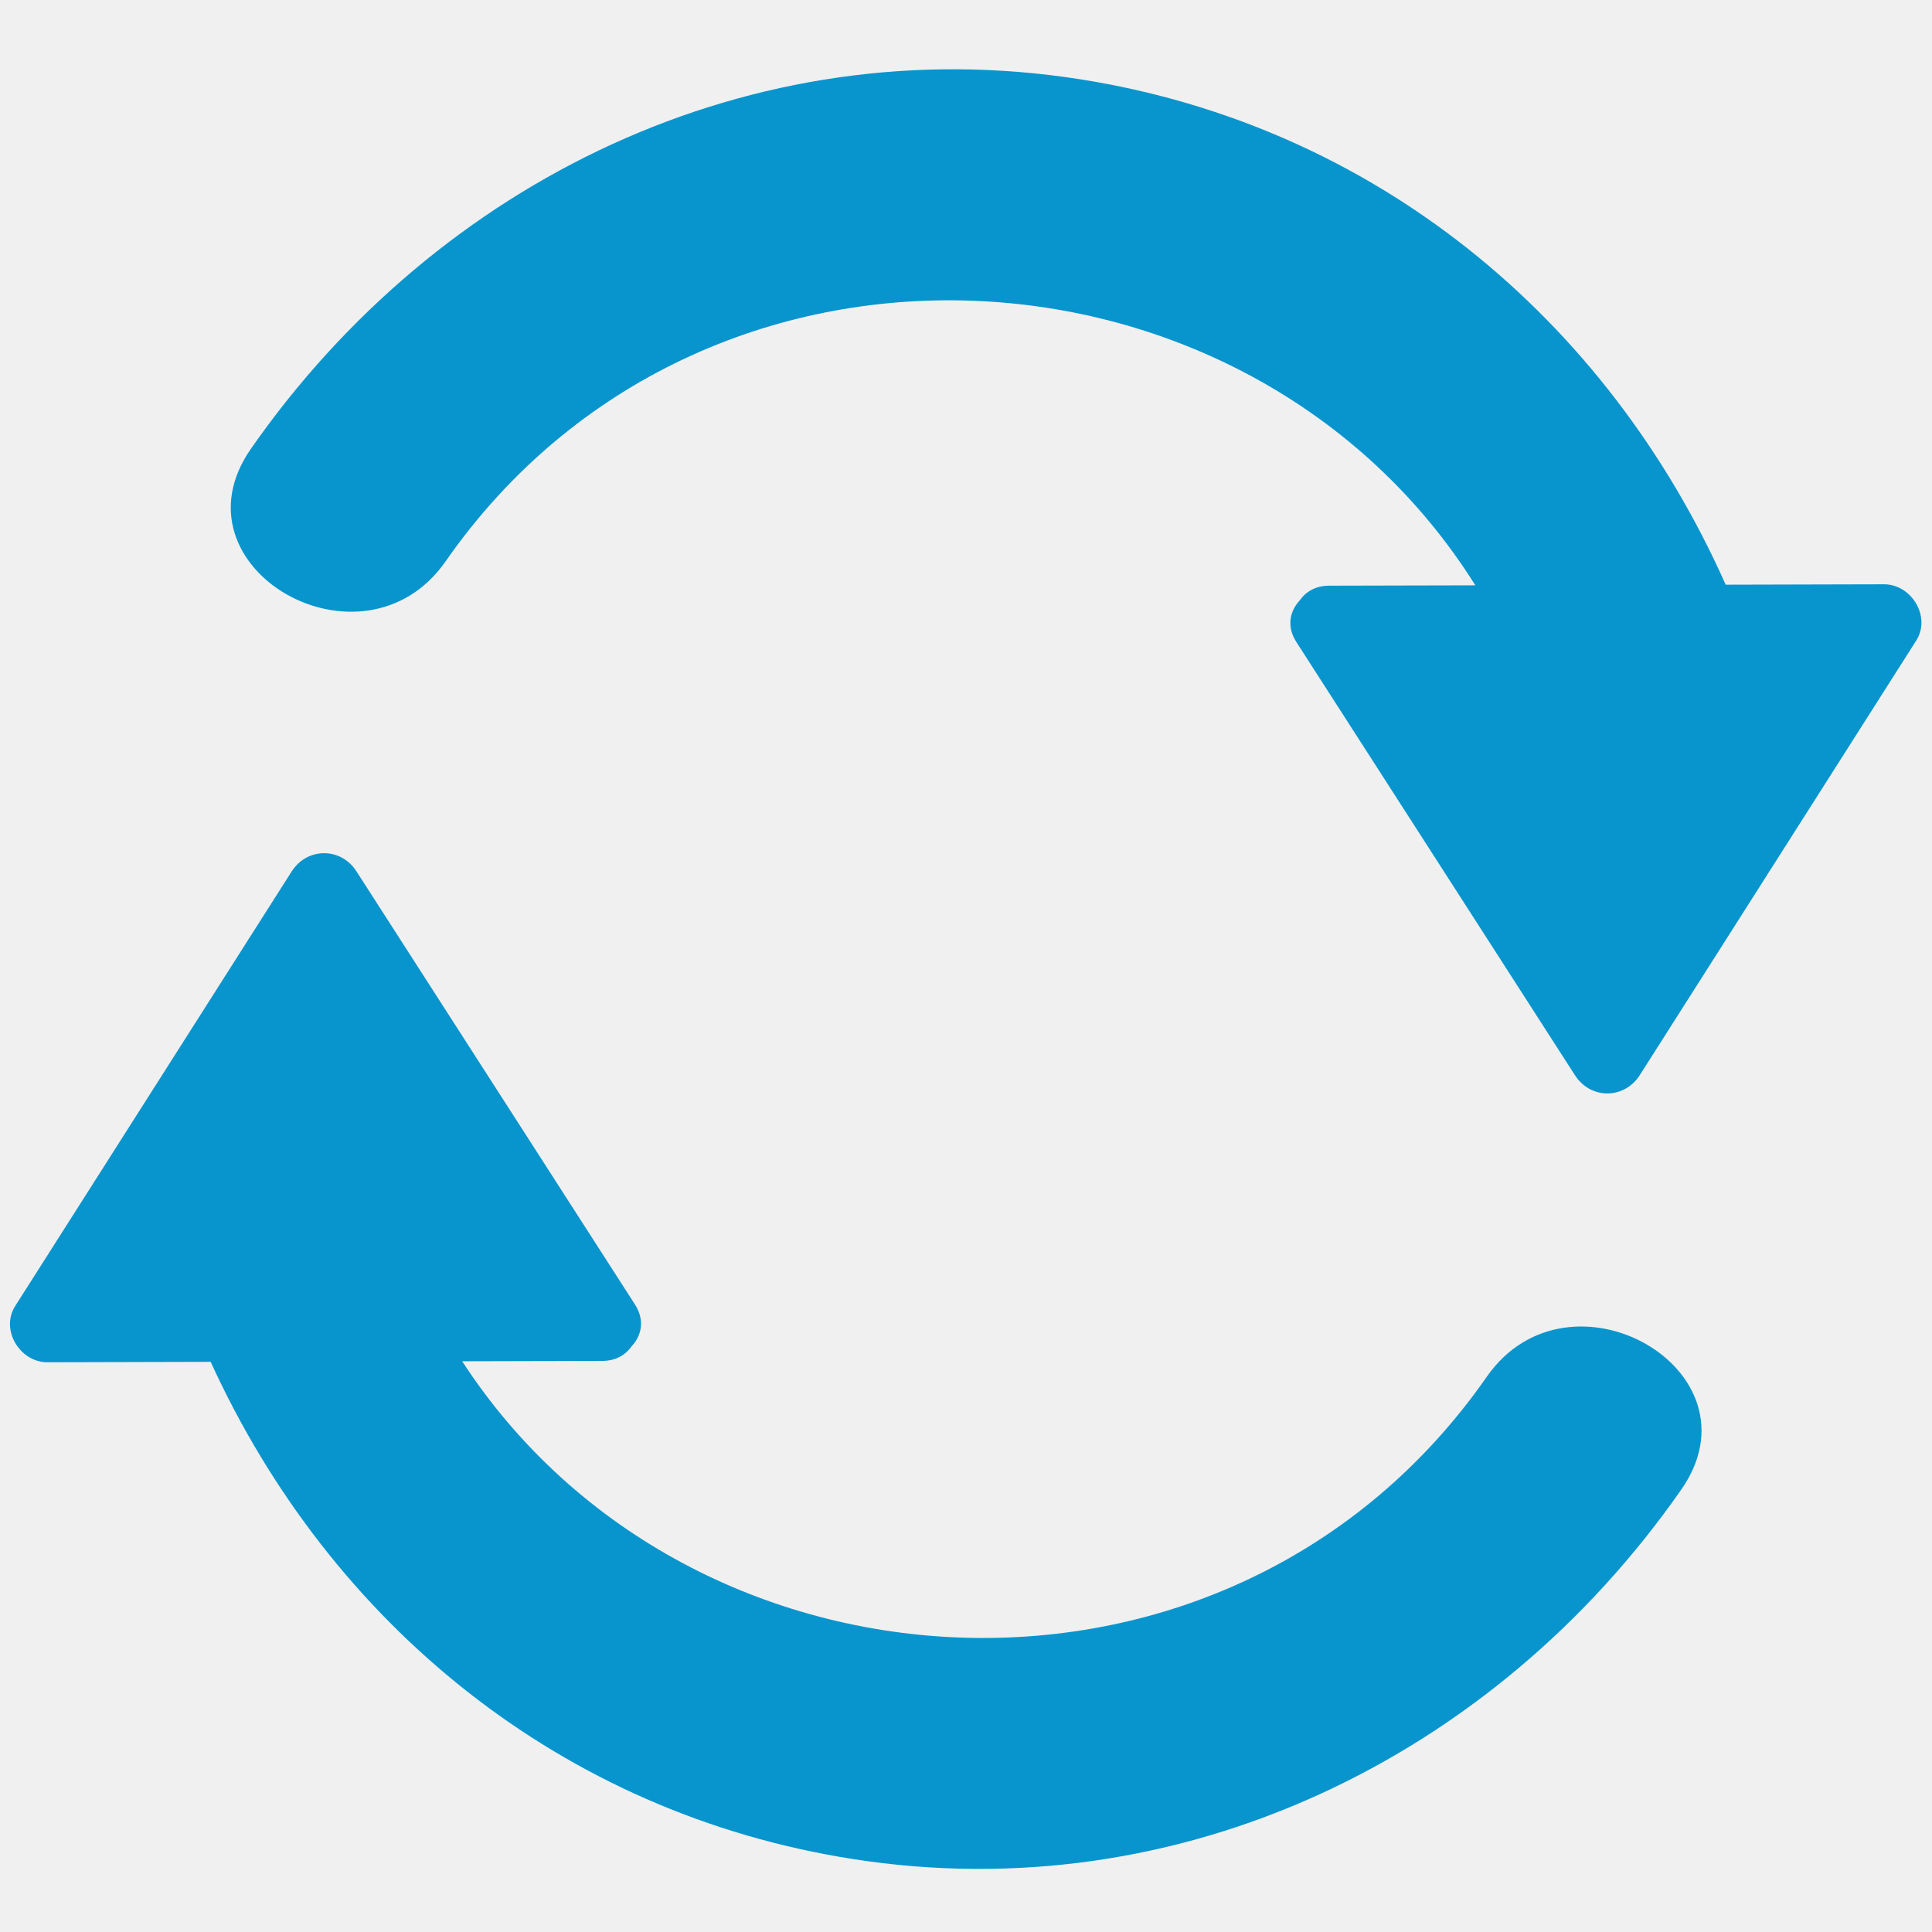
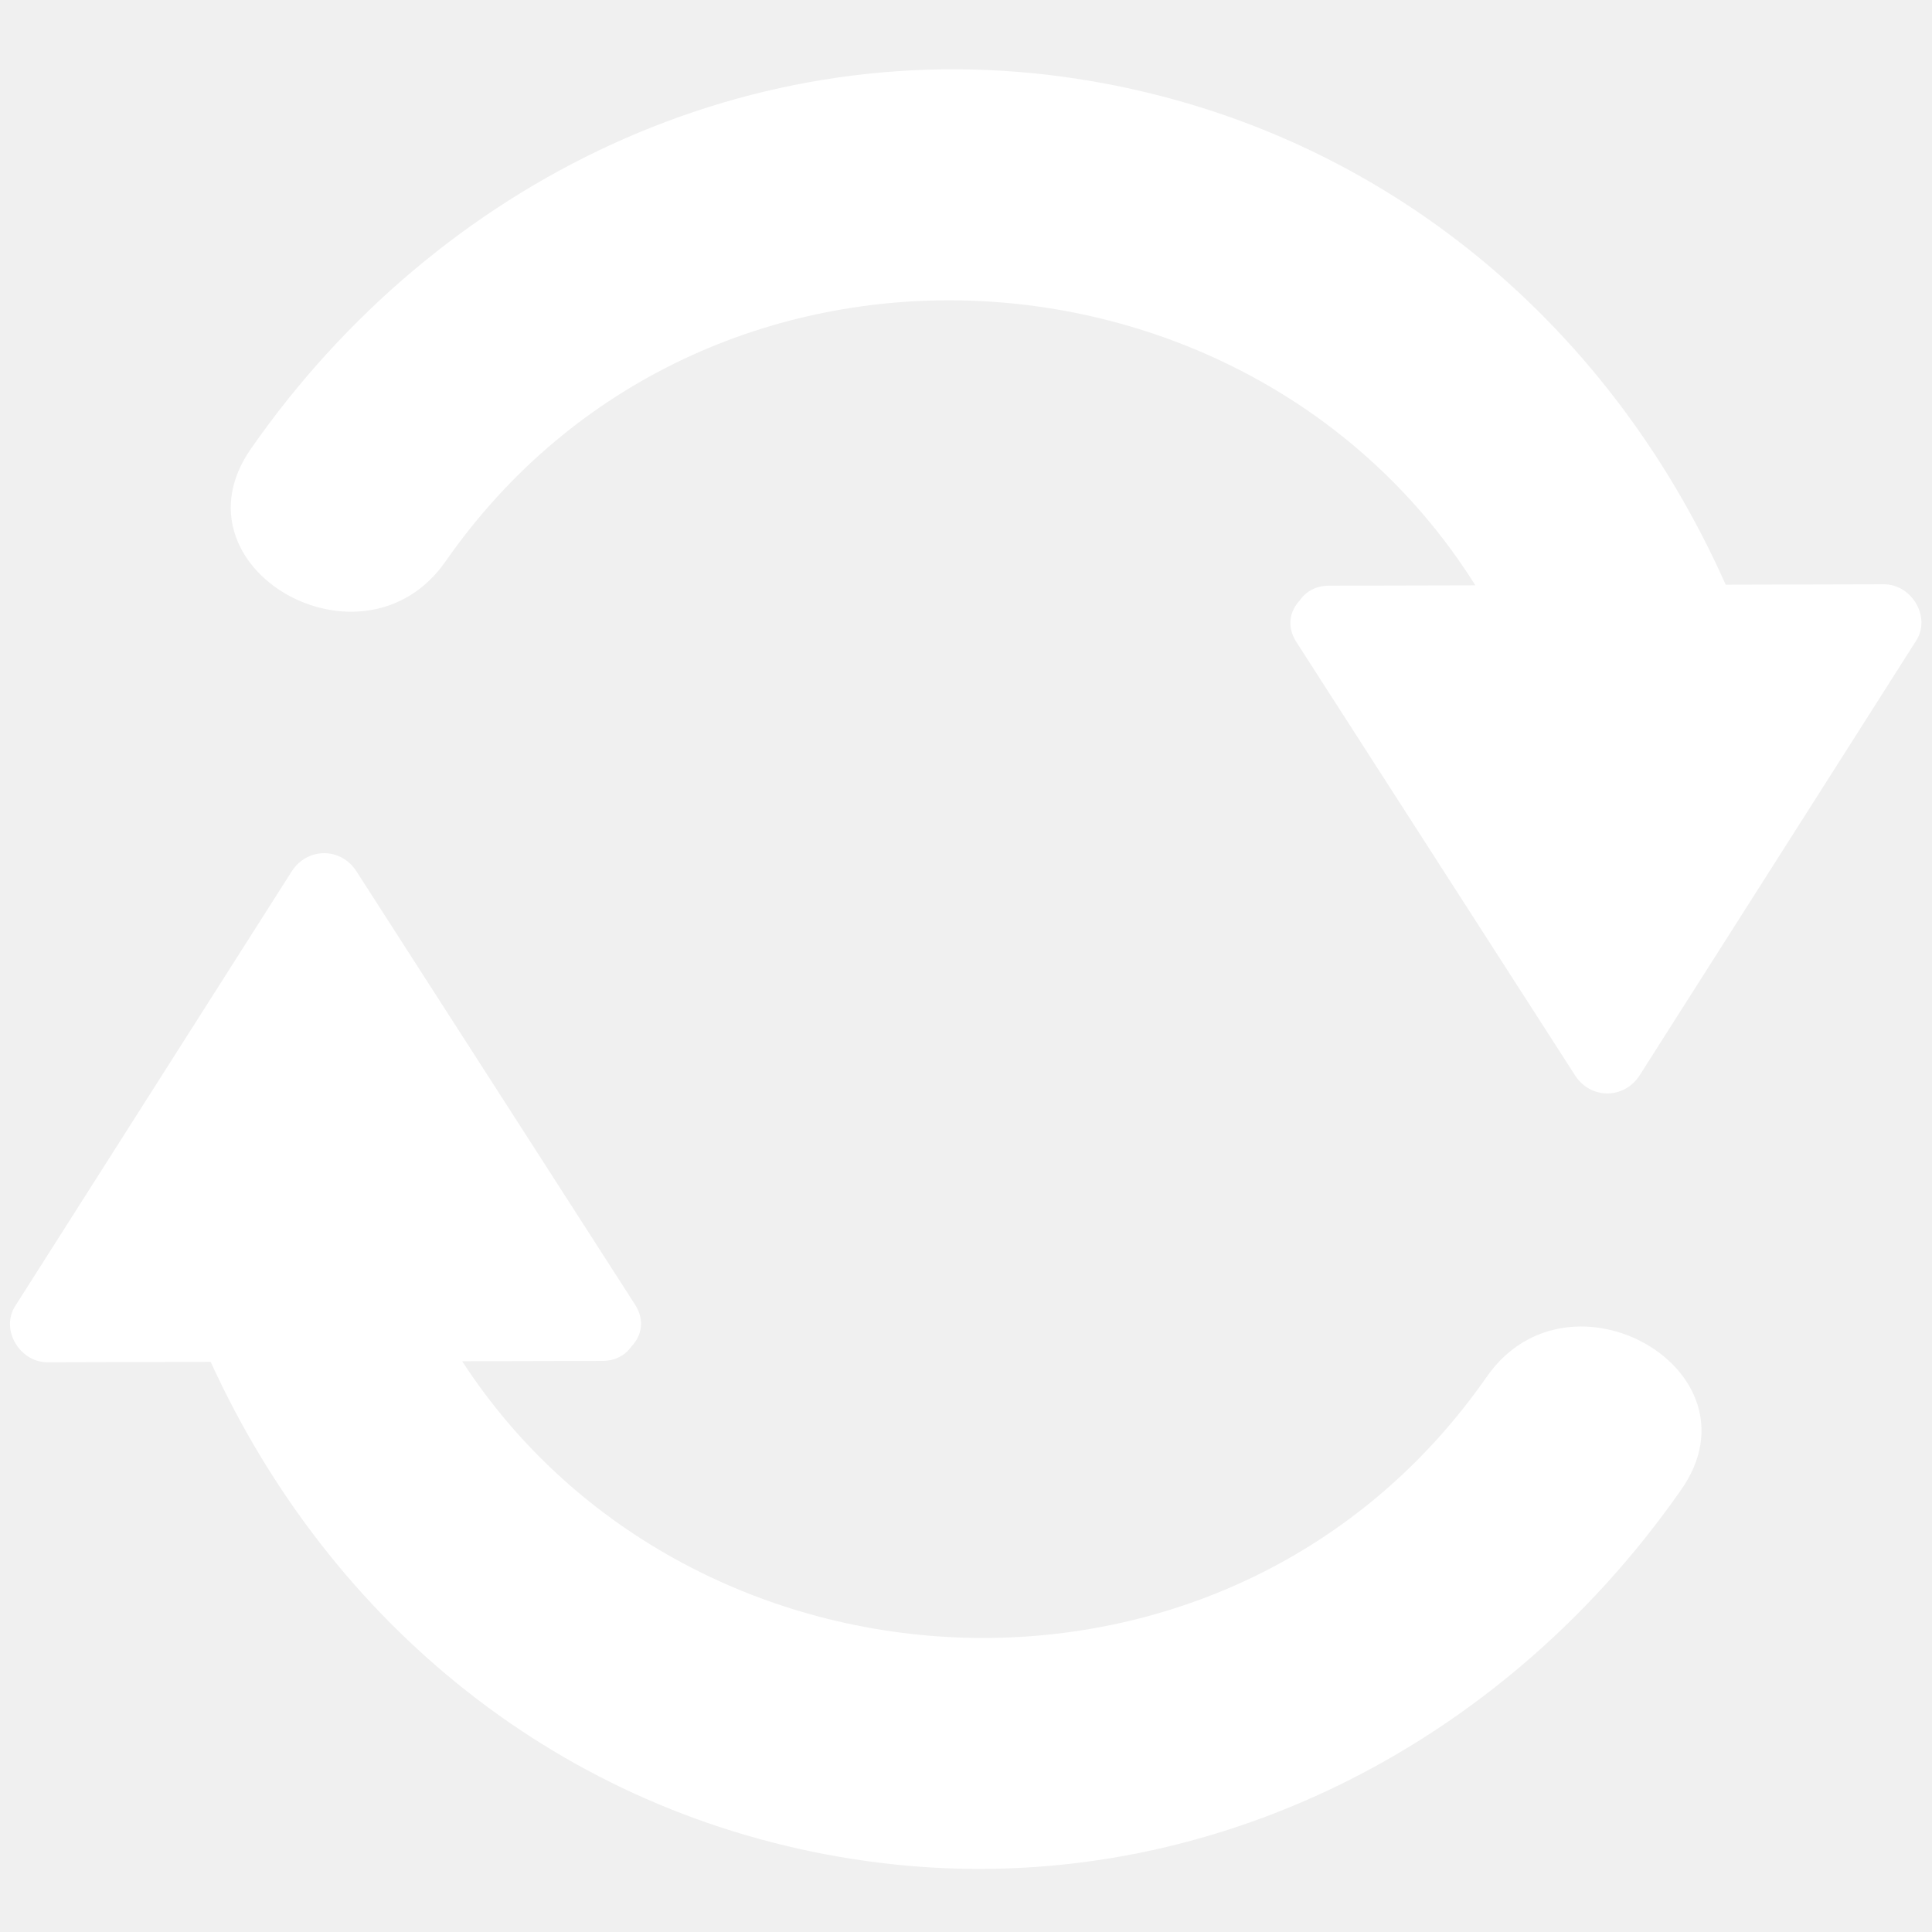
<svg xmlns="http://www.w3.org/2000/svg" width="375pt" height="375pt" viewBox="0 0 375 375" version="1.2">
  <g id="surface1">
-     <path style=" stroke:none;fill-rule:nonzero;fill:#0895cd;fill-opacity:1;" d="M 365.684 113.41 C 355.438 113.434 345.199 113.461 334.953 113.488 C 311.922 61.727 266.703 24.344 209.582 15.375 C 145.934 5.379 85.023 35 48.703 87.109 C 32.578 110.25 70.488 131.91 86.484 108.965 C 136.293 37.504 242.652 43.961 286.363 113.613 C 276.902 113.637 267.43 113.66 257.965 113.68 C 255.32 113.688 253.441 114.871 252.281 116.535 C 250.375 118.578 249.652 121.566 251.648 124.656 C 269.664 152.68 287.688 180.703 305.715 208.727 C 308.746 213.43 315.277 213.395 318.281 208.68 C 336.164 180.566 354.047 152.461 371.93 124.348 C 374.887 119.691 370.996 113.398 365.684 113.41 Z M 365.684 113.41 " />
-     <path style=" stroke:none;fill-rule:nonzero;fill:#0895cd;fill-opacity:1;" d="M 288.57 267.242 C 239.148 338.164 134.031 332.355 89.707 264.219 C 98.777 264.199 107.852 264.172 116.922 264.152 C 119.559 264.145 121.438 262.965 122.605 261.305 C 124.504 259.27 125.234 256.277 123.238 253.184 C 105.223 225.156 87.207 197.129 69.18 169.113 C 66.148 164.406 59.609 164.445 56.605 169.16 C 38.73 197.27 20.84 225.379 2.957 253.484 C 0 258.137 3.891 264.434 9.203 264.414 C 19.758 264.387 30.328 264.359 40.887 264.332 C 64.152 315.242 108.969 351.965 165.484 360.828 C 229.129 370.824 290.043 341.203 326.352 289.102 C 342.48 265.961 304.566 244.301 288.57 267.242 Z M 288.57 267.242 " />
+     <path style=" stroke:none;fill-rule:nonzero;fill:#ffffff;fill-opacity:1;" d="M 365.684 113.41 C 355.438 113.434 345.199 113.461 334.953 113.488 C 311.922 61.727 266.703 24.344 209.582 15.375 C 145.934 5.379 85.023 35 48.703 87.109 C 32.578 110.25 70.488 131.91 86.484 108.965 C 136.293 37.504 242.652 43.961 286.363 113.613 C 276.902 113.637 267.43 113.66 257.965 113.68 C 255.32 113.688 253.441 114.871 252.281 116.535 C 250.375 118.578 249.652 121.566 251.648 124.656 C 269.664 152.68 287.688 180.703 305.715 208.727 C 308.746 213.43 315.277 213.395 318.281 208.68 C 336.164 180.566 354.047 152.461 371.93 124.348 C 374.887 119.691 370.996 113.398 365.684 113.41 Z M 365.684 113.41 " />
+     <path style=" stroke:none;fill-rule:nonzero;fill:#ffffff;fill-opacity:1;" d="M 288.57 267.242 C 239.148 338.164 134.031 332.355 89.707 264.219 C 98.777 264.199 107.852 264.172 116.922 264.152 C 119.559 264.145 121.438 262.965 122.605 261.305 C 124.504 259.27 125.234 256.277 123.238 253.184 C 105.223 225.156 87.207 197.129 69.18 169.113 C 66.148 164.406 59.609 164.445 56.605 169.16 C 38.73 197.27 20.84 225.379 2.957 253.484 C 0 258.137 3.891 264.434 9.203 264.414 C 19.758 264.387 30.328 264.359 40.887 264.332 C 64.152 315.242 108.969 351.965 165.484 360.828 C 229.129 370.824 290.043 341.203 326.352 289.102 C 342.48 265.961 304.566 244.301 288.57 267.242 Z M 288.57 267.242 " />
  </g>
</svg>
